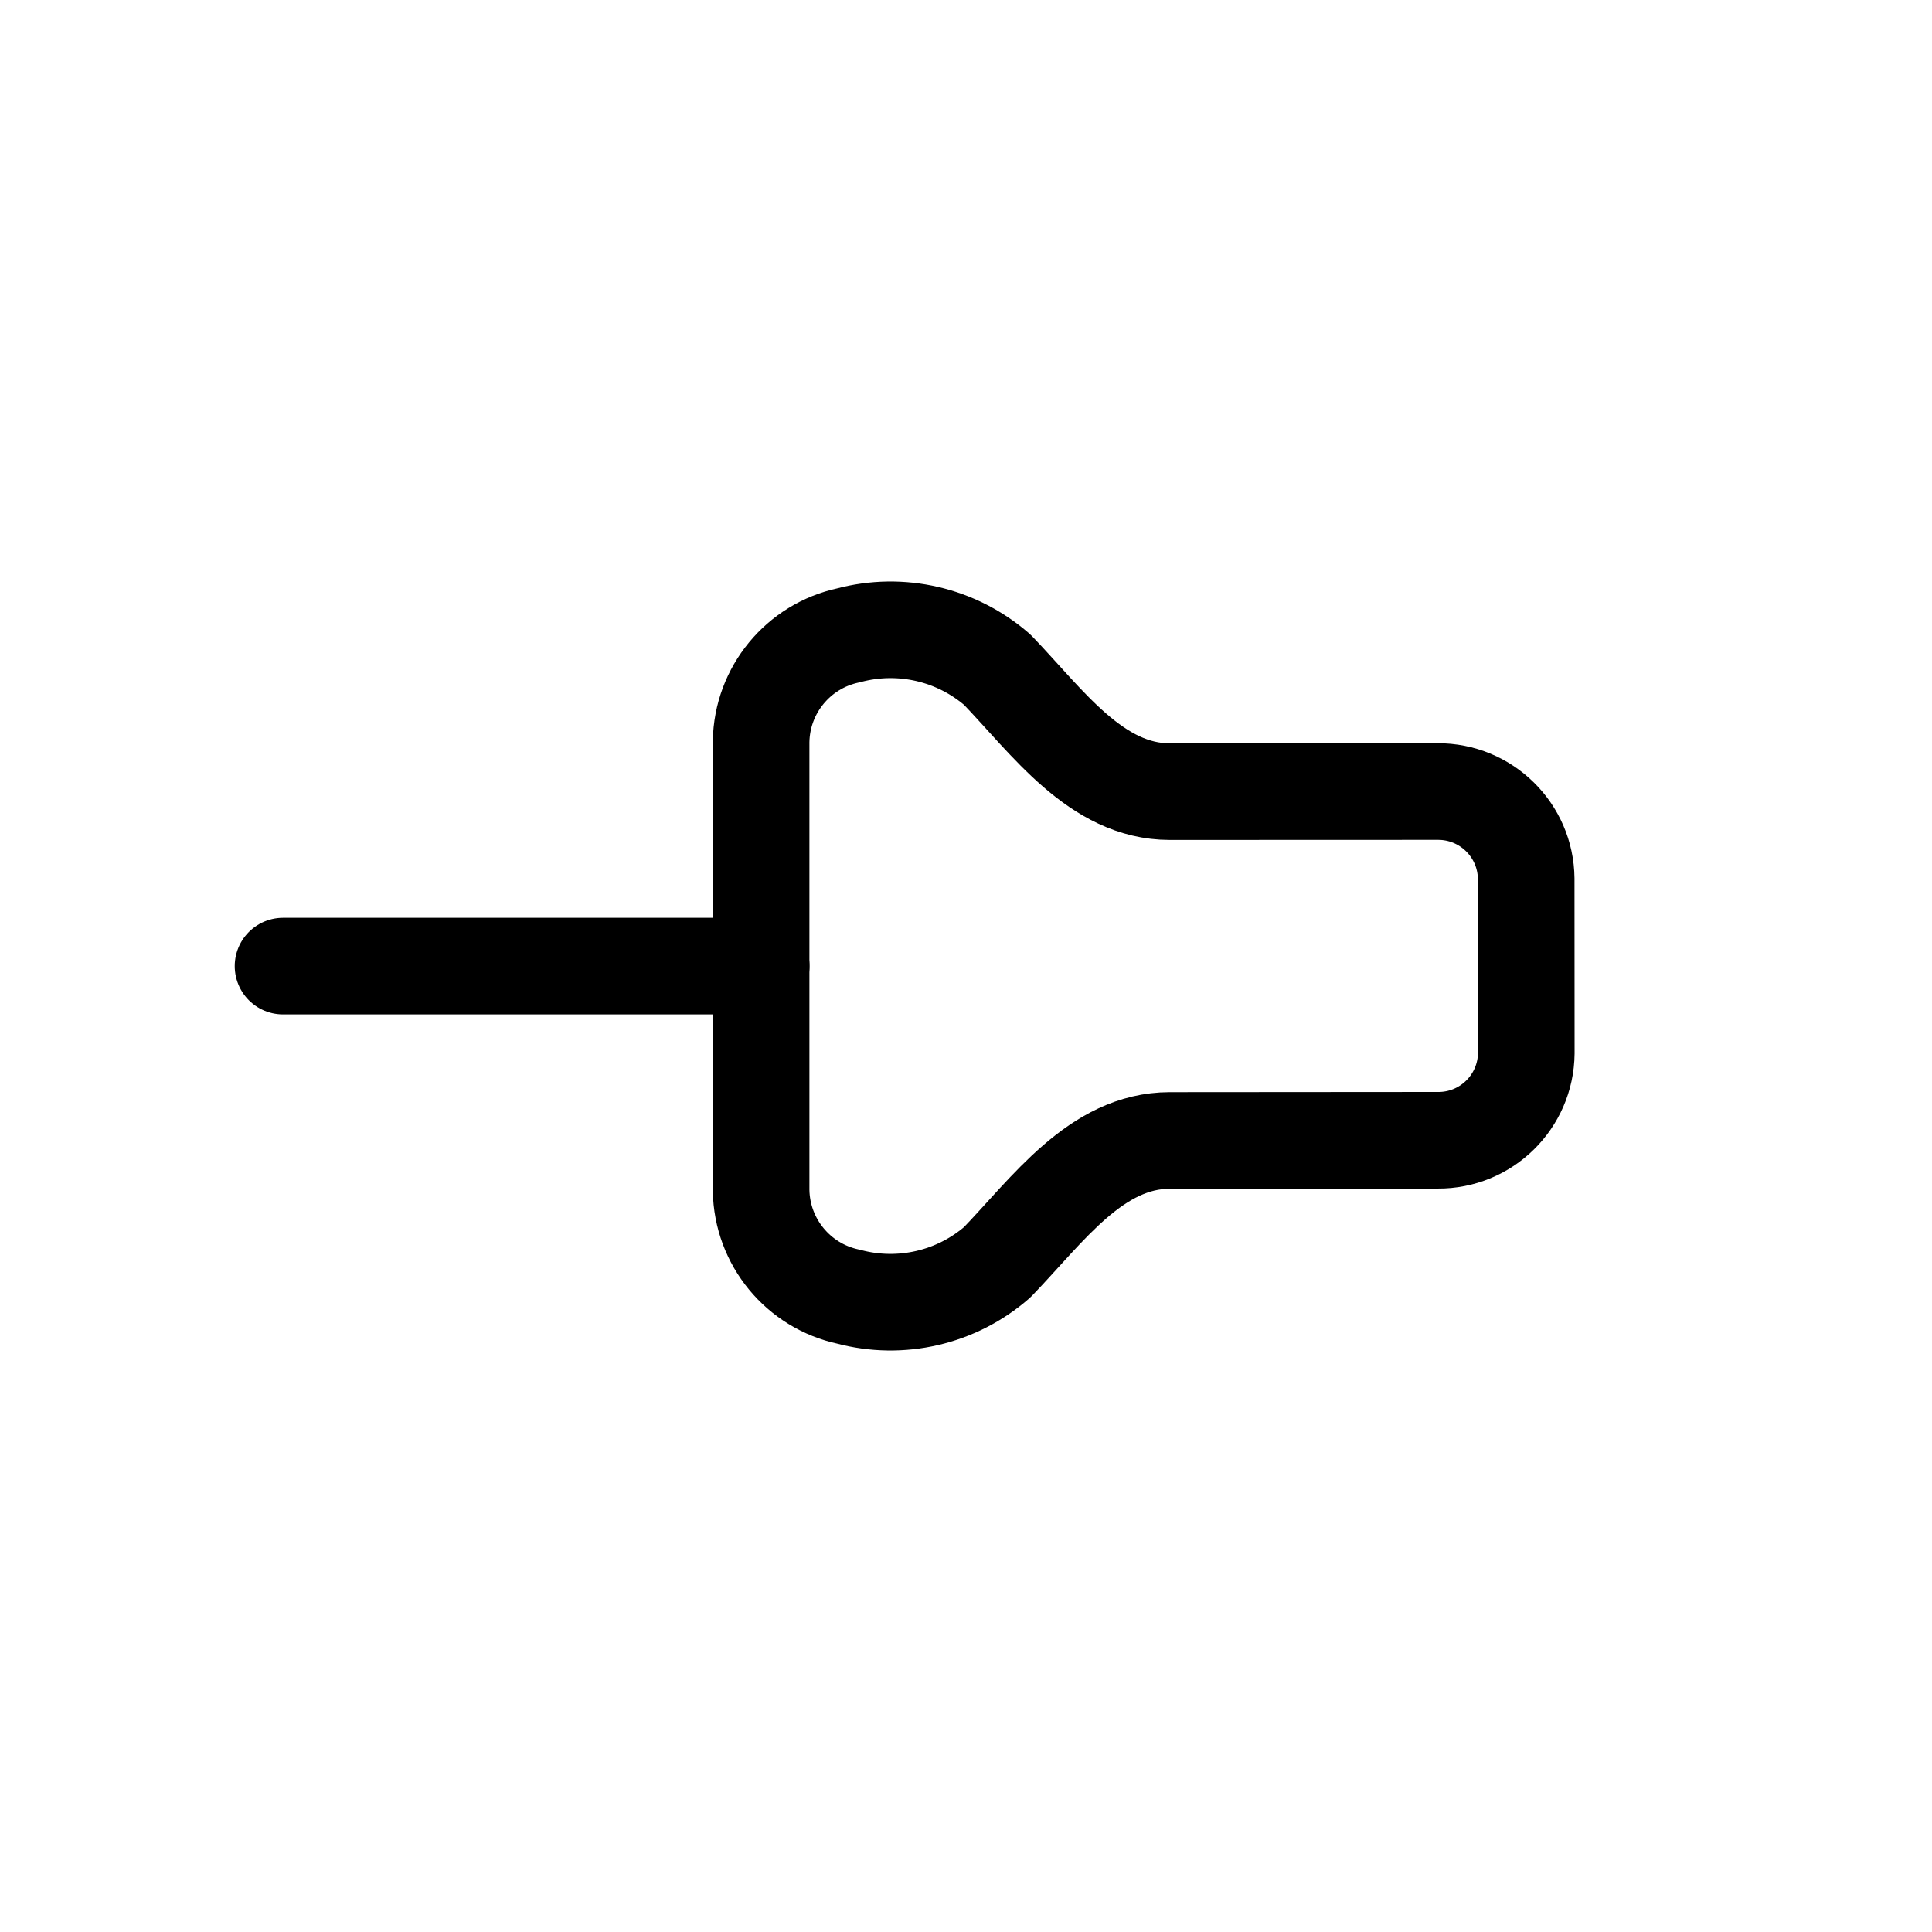
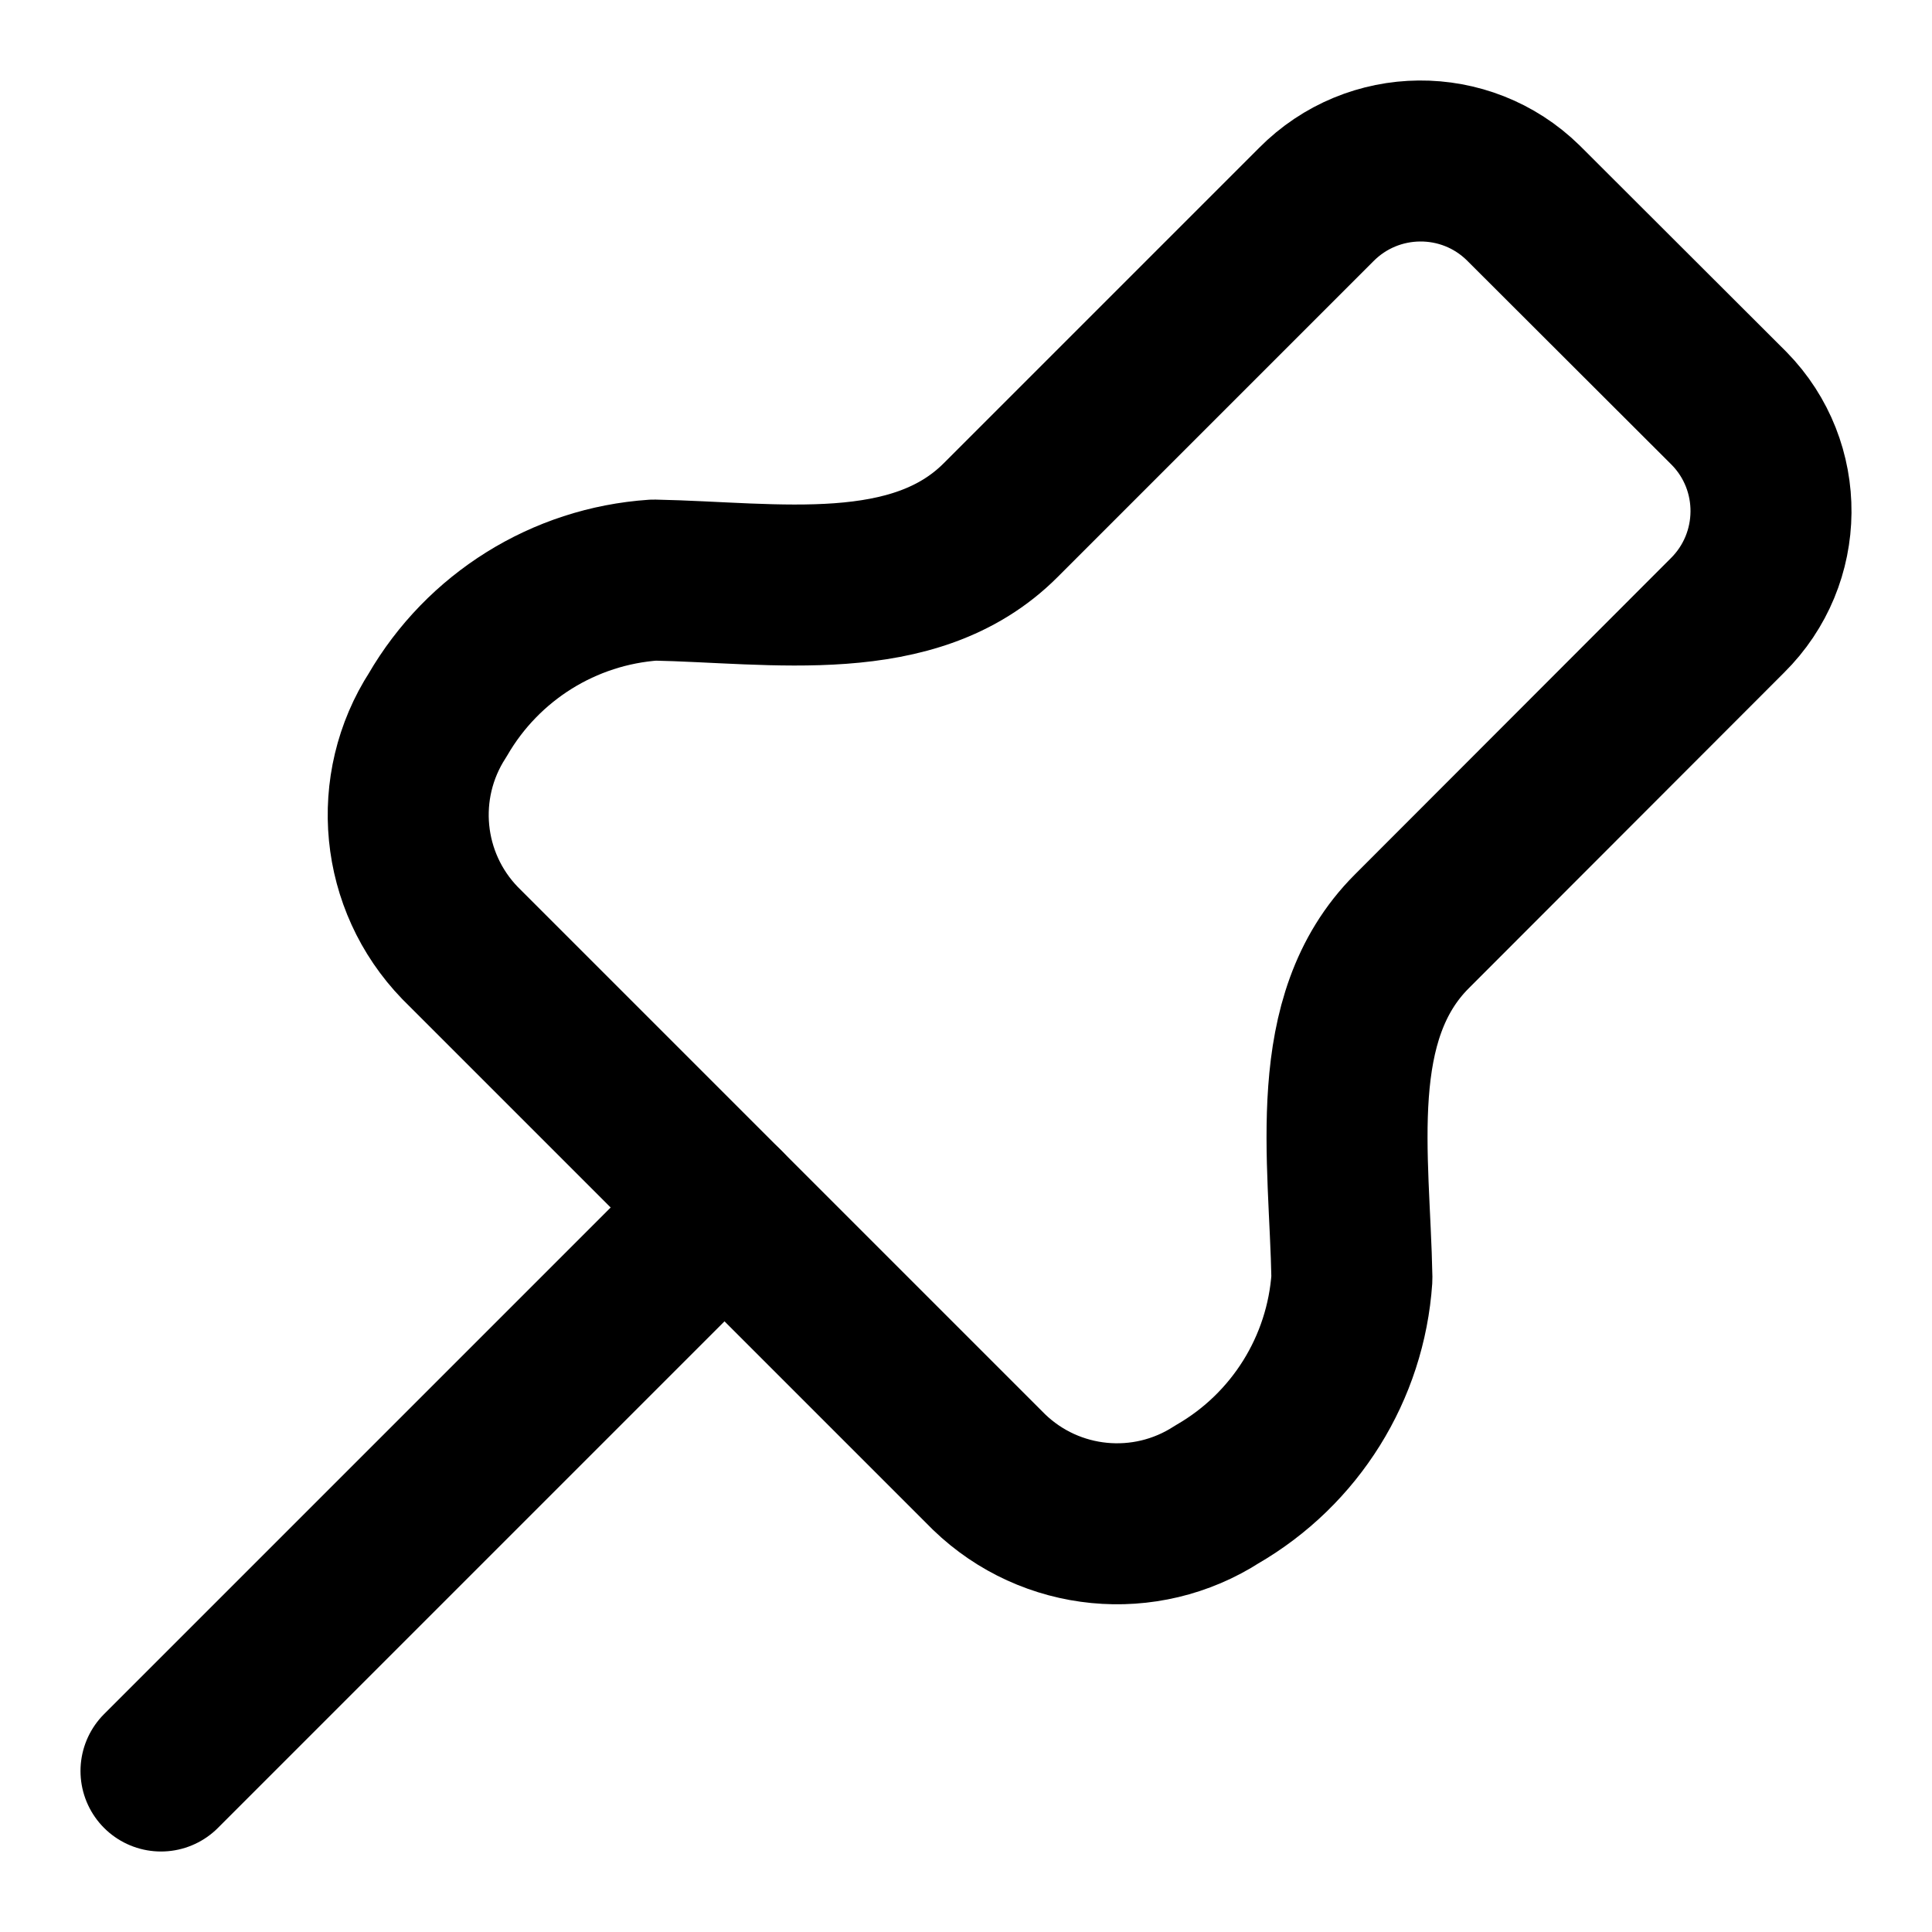
- <svg xmlns="http://www.w3.org/2000/svg" width="2rem" height="2rem" viewBox="0 0 20 20" fill="none">
-   <path d="M10.001 19.761C4.591 19.761 0.206 15.376 0.206 9.966C0.206 4.556 4.591 0.171 10.001 0.171C15.411 0.171 19.796 4.556 19.796 9.966C19.796 15.376 15.411 19.761 10.001 19.761Z" fill="transparent" />
-   <path fill-rule="evenodd" clip-rule="evenodd" d="M7.879 12.324L7.879 10L7.879 7.676C7.888 7.144 8.263 6.688 8.783 6.577C9.325 6.432 9.902 6.566 10.325 6.934C10.847 7.478 11.35 8.195 12.11 8.195L14.882 8.194C15.384 8.191 15.794 8.594 15.799 9.096L15.8 10.903C15.795 11.405 15.385 11.808 14.883 11.804L12.11 11.806C11.349 11.806 10.847 12.523 10.324 13.066C9.902 13.434 9.324 13.568 8.783 13.423C8.263 13.312 7.888 12.856 7.879 12.324Z" fill="transparent" stroke="currentColor" stroke-linecap="round" stroke-linejoin="round" />
-   <path d="M7.88 10.001L2.93 10.001" stroke="currentColor" stroke-linecap="round" stroke-linejoin="round" />
+ <svg xmlns="http://www.w3.org/2000/svg" width="2.4rem" height="2.4rem" viewBox="0 0 12 12" fill="none">
+   <path d="M6.143 9.143L4.5 7.5L2.857 5.857C2.487 5.474 2.43 4.887 2.719 4.44C3 3.955 3.503 3.641 4.062 3.603C4.815 3.618 5.678 3.769 6.215 3.231L8.175 1.271C8.528 0.914 9.103 0.909 9.461 1.26L10.74 2.537C11.091 2.895 11.086 3.47 10.729 3.823L8.769 5.785C8.231 6.323 8.383 7.185 8.397 7.939C8.359 8.498 8.045 9.001 7.56 9.281C7.113 9.57 6.526 9.513 6.143 9.143Z" stroke="currentColor" stroke-linecap="round" stroke-linejoin="round" />
+   <path d="M4.5 7.5L1 11" stroke="currentColor" stroke-linecap="round" stroke-linejoin="round" />
</svg>
